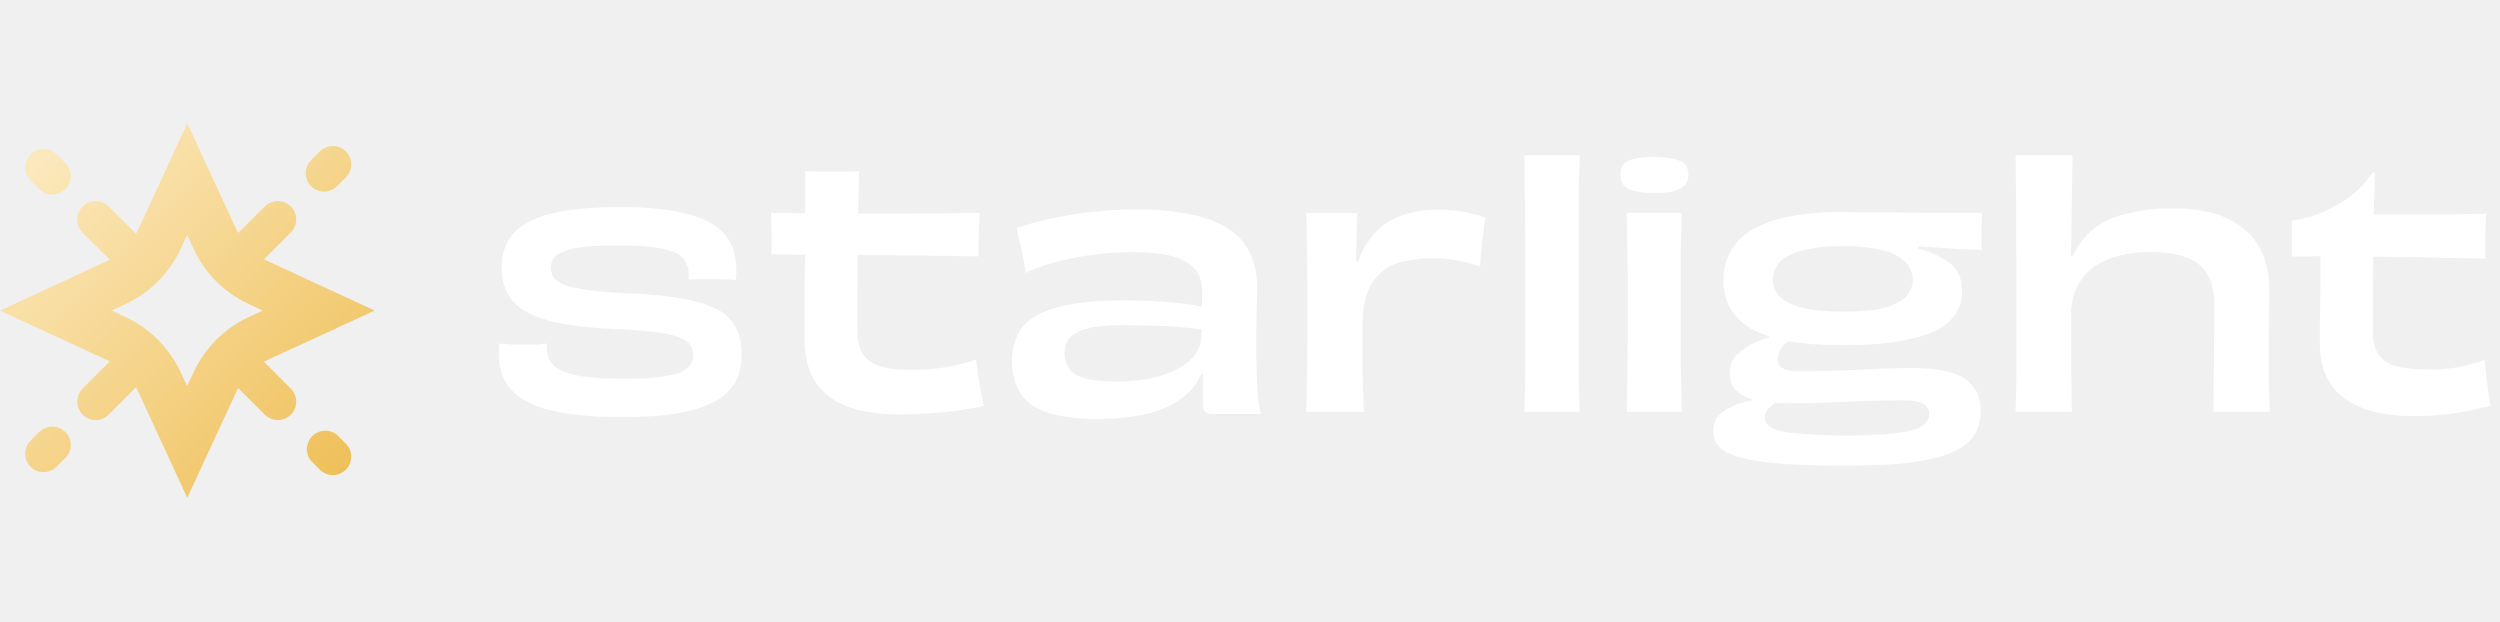
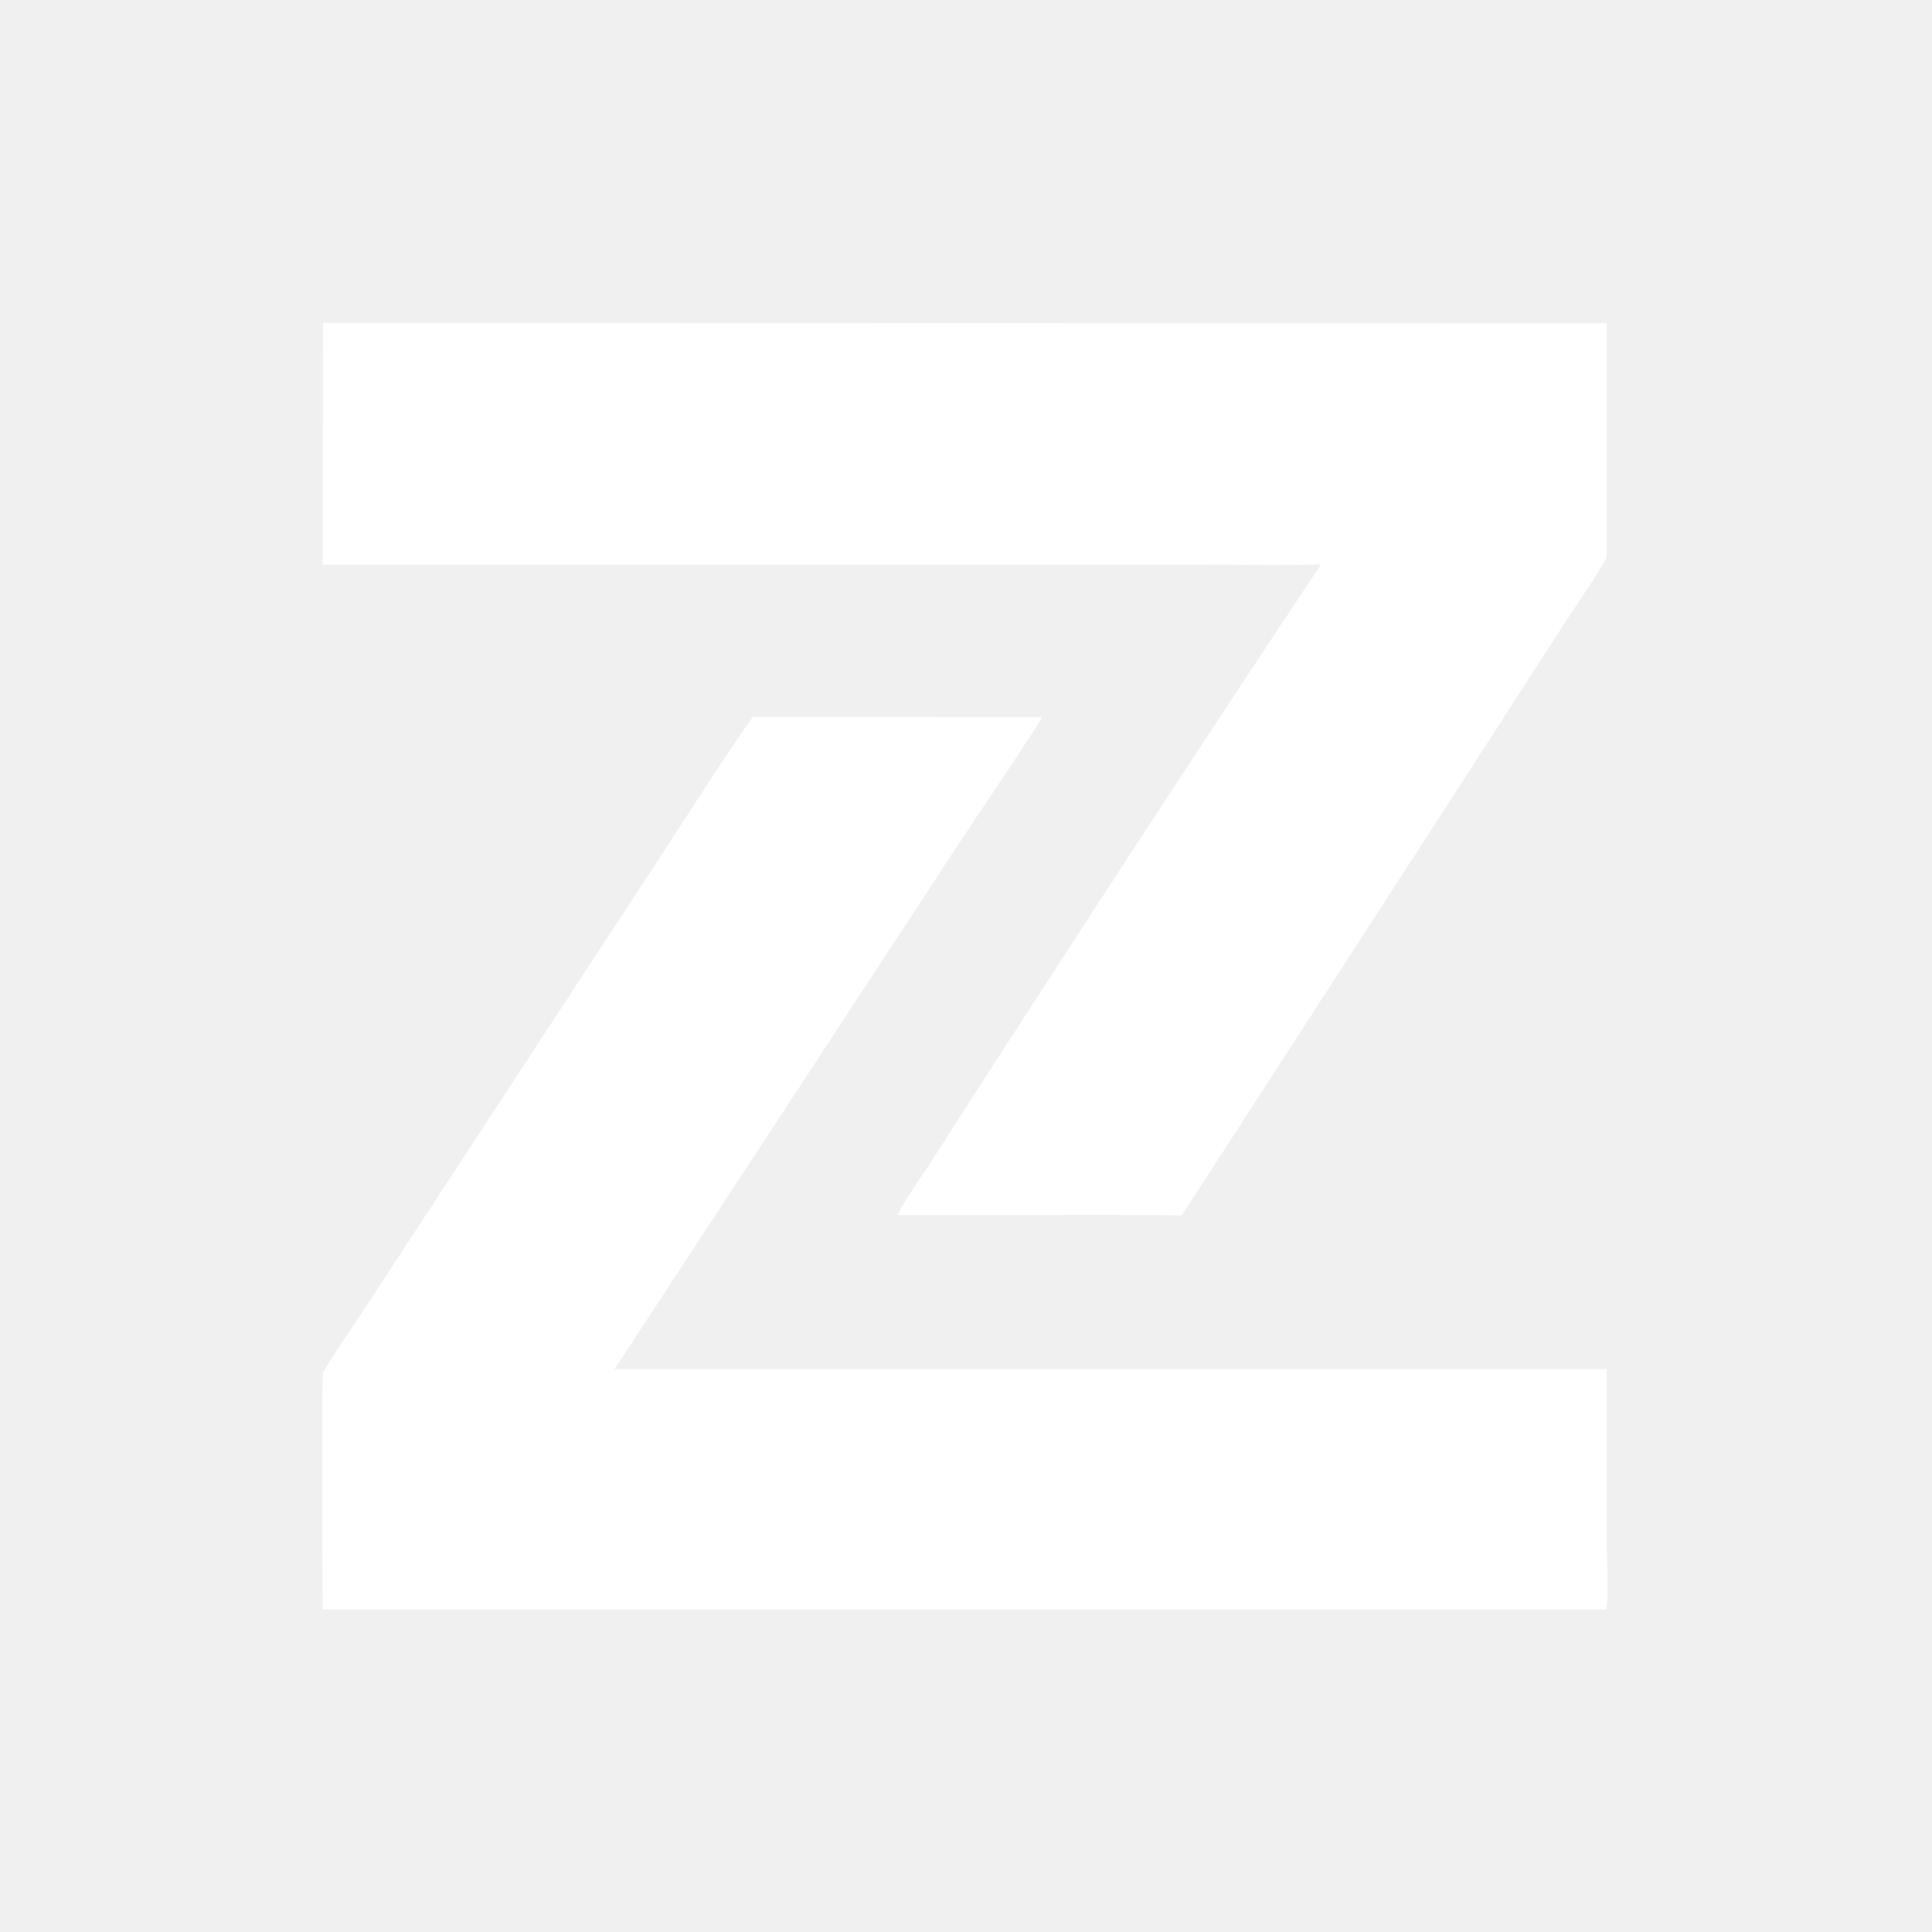
- <svg xmlns="http://www.w3.org/2000/svg" viewBox="0 -7 161 40">
-   <path fill="url(#a)" fill-rule="evenodd" d="M15.22 7.77 12.06.94 8.91 7.77l-.15.29L7 6.3a1.18 1.18 0 1 0-1.68 1.68l1.75 1.74-.2.1-.04.02L0 13l6.83 3.16.24.11-1.75 1.76A1.18 1.18 0 1 0 7 19.7l1.76-1.76.15.3 3.15 6.82 3.16-6.83.12-.24 1.71 1.71a1.18 1.18 0 1 0 1.68-1.67L17 16.3l.29-.15L24.13 13 17.3 9.84 17 9.7l1.73-1.73a1.18 1.18 0 1 0-1.68-1.67L15.35 8a4.15 4.15 0 0 1-.12-.21l-.01-.03Zm-3.17.36-.42.9a7.27 7.27 0 0 1-3.55 3.55l-.9.42.9.42a7.27 7.27 0 0 1 3.55 3.55l.42.9.42-.9a7.27 7.27 0 0 1 3.55-3.55l.9-.42-.9-.42a7.27 7.27 0 0 1-3.55-3.55l-.42-.9Z" clip-rule="evenodd" />
-   <path fill="url(#a)" d="M22.27 4.43a1.18 1.18 0 1 0-1.67-1.68l-.57.57a1.18 1.18 0 0 0 1.68 1.67l.56-.56ZM4.2 5.18c-.46.46-1.2.46-1.67 0l-.56-.56a1.18 1.18 0 0 1 1.67-1.68l.57.57c.46.46.46 1.2 0 1.67Zm0 15.64a1.18 1.18 0 0 0-1.67 0l-.56.56a1.18 1.18 0 0 0 1.67 1.68l.57-.57c.46-.46.46-1.2 0-1.67Zm18.07.75a1.18 1.18 0 0 1-1.67 1.68l-.57-.57a1.19 1.19 0 0 1 1.68-1.67l.56.56Z" />
-   <path fill="#fff" fill-rule="evenodd" d="M101.72 19.52h-3.55a89.91 89.91 0 0 0 .06-3.93V9.08c0-.7 0-1.4-.02-2.05 0-.65 0-1.3-.02-1.96 0-.65 0-1.34-.02-2.07h3.57l-.07 2.03v12.55l.05 1.94Zm44.45 0h-3.63c.02-.57.02-1.2.02-1.9.02-.7.02-1.46.02-2.28.02-.83.02-1.7.02-2.63 0-.84-.14-1.5-.42-2a2.35 2.35 0 0 0-1.33-1.11c-.6-.25-1.4-.37-2.4-.37-.7 0-1.37.08-2 .24-.6.15-1.14.4-1.61.72-.46.33-.81.76-1.07 1.28a4.07 4.07 0 0 0-.39 1.84v3.44l.03 1.15v.9l.02.72h-3.63a90.31 90.31 0 0 0 .06-3.9v-4.81c0-.72 0-1.42-.02-2.1V6.67c0-.67 0-1.3-.02-1.92 0-.63 0-1.2-.02-1.75h3.67a1231.15 1231.15 0 0 1-.06 3.95 64.28 64.28 0 0 1-.05 2.5l.12.03a4.76 4.76 0 0 1 3.17-2.64 11.3 11.3 0 0 1 3.27-.42c.98 0 1.85.1 2.62.32a5.1 5.1 0 0 1 1.94.98 4 4 0 0 1 1.24 1.66c.29.67.43 1.47.43 2.4 0 .4 0 .78-.02 1.1v.92l-.02.81v2.91l.06 2Zm-35.18-8.47a3.63 3.63 0 0 1 1.92-3.29 7.7 7.7 0 0 1 2.39-.83 17.66 17.66 0 0 1 4.14-.26h1.54c.62 0 1.3 0 2.05.02.75.02 1.52.02 2.3.02h2.3v.43c0 .21 0 .46-.02.73v.72l.03.5a26.5 26.5 0 0 1-2.18-.1 266.79 266.79 0 0 0-1.92-.12v.14a6.23 6.23 0 0 1 2.03.93c.27.21.47.47.6.79.12.3.19.64.19 1.04a2.53 2.53 0 0 1-.7 1.8c-.24.25-.55.49-.95.7-.4.2-.88.37-1.45.51s-1.24.26-2 .34c-.77.07-1.65.11-2.63.11-1.36 0-2.52-.09-3.5-.26l-.21.2a1.7 1.7 0 0 0-.33.49c-.07.15-.1.32-.1.49 0 .27.1.46.32.57.23.12.53.18.92.18a85.08 85.08 0 0 0 5.25-.15 58.4 58.4 0 0 1 2.15-.05c1.01 0 1.84.1 2.48.28.65.19 1.14.48 1.45.9.33.41.5.95.5 1.62a3 3 0 0 1-.18 1.02c-.1.32-.27.6-.51.86-.24.25-.58.48-1 .68-.42.2-.94.37-1.58.51a17 17 0 0 1-2.29.32 55.99 55.99 0 0 1-6.87 0 20.42 20.42 0 0 1-2.5-.3 5.4 5.4 0 0 1-1.45-.47c-.33-.18-.56-.4-.68-.64a1.65 1.65 0 0 1 .04-1.53c.16-.23.38-.43.68-.6a5.11 5.11 0 0 1 1.58-.57v-.09a2.94 2.94 0 0 1-.66-.28 1.54 1.54 0 0 1-.58-.6 1.7 1.7 0 0 1-.17-.77c0-.44.14-.82.4-1.15a5.16 5.16 0 0 1 2.16-1.17v-.05c-.48-.16-.9-.34-1.26-.55a3.73 3.73 0 0 1-1.3-1.32 3.78 3.78 0 0 1-.4-1.75Zm2.97 8.17c.1-.09.2-.18.34-.28.28.02.57.03.9.03a73.12 73.12 0 0 0 3.56-.09 91.74 91.74 0 0 1 3.75-.1c.44 0 .79.03 1.03.1.25.06.43.16.53.3.12.13.17.3.17.51a.8.8 0 0 1-.25.58 1.8 1.8 0 0 1-.84.42c-.38.12-.91.2-1.6.26a34.4 34.4 0 0 1-6.42-.1c-.4-.06-.7-.14-.92-.24a1.1 1.1 0 0 1-.45-.34.83.83 0 0 1 .2-1.05Zm9.22-8.17c0-.46-.16-.85-.47-1.18a2.9 2.9 0 0 0-1.45-.74 9.69 9.69 0 0 0-2.57-.28c-1.06 0-1.93.1-2.6.28-.67.17-1.16.42-1.47.74a1.63 1.63 0 0 0 0 2.24c.3.3.77.54 1.43.7.67.18 1.55.26 2.64.26 1.07 0 1.93-.07 2.59-.23.65-.17 1.13-.4 1.43-.7.3-.32.47-.68.47-1.1Zm-14.53-6.36a1.25 1.25 0 0 0 .02-.84.57.57 0 0 0-.2-.3.84.84 0 0 0-.38-.23 5.67 5.67 0 0 0-1.54-.21c-.45 0-.83.03-1.13.08-.28.04-.5.12-.66.22a.78.78 0 0 0-.32.36 1.1 1.1 0 0 0-.08.45c0 .14.01.27.04.38.03.11.09.23.17.34.1.1.23.19.39.26.17.07.38.13.64.17a6.65 6.65 0 0 0 2.06-.02c.3-.07.53-.17.67-.28a.9.9 0 0 0 .32-.38Zm-3.89 14.83h3.55a506.43 506.43 0 0 0-.07-3.03V9.66c0-.48 0-.97.02-1.45l.05-1.5h-3.55c.02.52.02 1.01.02 1.5.02.48.03.97.03 1.45l.02 1.52v3.56l-.02 1.64-.03 1.56c0 .51 0 1.04-.02 1.58Zm-20.64 0h3.72a102.25 102.25 0 0 1-.09-2.58v-3.12c0-.77.1-1.41.3-1.94a3.14 3.14 0 0 1 2.27-2.03 8.9 8.9 0 0 1 5 .32 23.1 23.1 0 0 1 .14-1.62l.1-.85c.03-.27.07-.5.11-.69a9.23 9.23 0 0 0-3.1-.51c-.75 0-1.44.1-2.07.3-.6.18-1.15.48-1.62.87a4.95 4.95 0 0 0-1.41 2.17l-.15-.02v-.2a381.87 381.87 0 0 1 .09-2.9h-3.29a255.09 255.09 0 0 1 0 12.8ZM49.66 6.72a82.9 82.9 0 0 1 2.2.02V4.03c.28 0 .58 0 .87.02h2.03l.56-.03-.05 2.33v.4h3.23l2.43-.01 2.16-.03a65.92 65.92 0 0 0-.07 1.88v.92l-1.47-.02c-.51-.02-1.06-.02-1.64-.02-.57-.02-1.16-.02-1.78-.02a77.1 77.1 0 0 0-1.83-.03l-1.07-.01c0 .64 0 1.31-.02 2v2.9c0 .54.1 1 .3 1.39.2.37.54.65 1.02.83.49.19 1.15.28 1.99.28a12.78 12.78 0 0 0 4.33-.64l.09.62.08.6c.05.2.08.4.1.62l.12.57.12.56c-.54.11-1.08.21-1.64.3a29.41 29.41 0 0 1-3.59.25 13 13 0 0 1-2.51-.21 6.44 6.44 0 0 1-1.82-.66 4.2 4.2 0 0 1-1.17-1.05 3.8 3.8 0 0 1-.62-1.32 6.16 6.16 0 0 1-.2-1.58V11.6c.02-.65.03-1.32.03-2v-.2h-.75l-1.4-.02V8.06c0-.26-.02-.5-.03-.73v-.62ZM42.33 17.3c-.57.06-1.28.09-2.13.09-.93 0-1.71-.04-2.35-.11a5.9 5.9 0 0 1-1.54-.34 1.83 1.83 0 0 1-.83-.6 1.52 1.52 0 0 1-.26-.9v-.32a7 7 0 0 1-.68.07H33.1a21.65 21.65 0 0 1-.96-.06v.4a4.11 4.11 0 0 0 .23 1.69c.19.44.47.83.86 1.17.38.33.89.6 1.51.83.63.22 1.38.37 2.24.47.89.12 1.92.17 3.1.17 1.42 0 2.62-.08 3.58-.25a7.75 7.75 0 0 0 2.37-.75 3.24 3.24 0 0 0 1.33-1.26c.27-.51.4-1.1.4-1.75 0-.64-.1-1.19-.32-1.64a2.6 2.6 0 0 0-1.06-1.18 6.72 6.72 0 0 0-2.14-.74c-.9-.19-2.06-.32-3.48-.39a28.8 28.8 0 0 1-2.82-.21c-.7-.1-1.22-.22-1.58-.34-.35-.15-.6-.31-.72-.5a1.16 1.16 0 0 1 .02-1.23c.14-.19.38-.34.7-.45.33-.13.77-.22 1.33-.28.55-.06 1.25-.08 2.09-.08.88 0 1.61.03 2.2.1.58.06 1.04.17 1.39.32a1.45 1.45 0 0 1 .98 1.39V11l.62-.02h1.45l.53.02c.17 0 .32.01.45.03v-.22l.02-.21v-.21c0-.6-.1-1.13-.3-1.58-.2-.46-.5-.84-.92-1.16-.4-.31-.9-.56-1.51-.74-.6-.2-1.3-.35-2.11-.43-.82-.1-1.73-.15-2.76-.15-1.36 0-2.53.09-3.5.26a7.3 7.3 0 0 0-2.32.72c-.59.33-1.02.73-1.29 1.22-.27.48-.4 1.05-.4 1.7 0 .58.1 1.1.32 1.56.21.46.58.86 1.1 1.2.54.33 1.25.59 2.16.79.93.2 2.1.33 3.5.4 1.14.05 2.05.11 2.74.2.7.08 1.22.2 1.58.34.37.14.62.3.74.49.13.18.2.4.2.64 0 .26-.07.48-.22.68-.14.2-.38.37-.72.5-.34.1-.8.2-1.39.27Zm106.58-7.8h.53v1.18c0 .5 0 1.02-.02 1.56 0 .52 0 1.04-.02 1.53v1.37c0 .68.1 1.3.32 1.88.23.57.58 1.06 1.05 1.47.48.41 1.1.73 1.87.96.77.23 1.7.34 2.8.34.64 0 1.23-.02 1.77-.08a14 14 0 0 0 1.6-.22c.53-.1 1.06-.22 1.58-.36l-.15-.92-.13-1.04-.1-1a9.42 9.42 0 0 1-3.9.61c-.75 0-1.37-.07-1.87-.21-.48-.16-.84-.4-1.08-.75a2.53 2.53 0 0 1-.34-1.38v-2.95l.02-1.96.94.02a69.12 69.12 0 0 1 3.39.06c.54 0 1.05 0 1.54.02l1.34.02V8.7l.02-1.02.05-.92-1.86.04h-5.39v-.34c.04-.78.06-1.56.07-2.34h-.15a6.35 6.35 0 0 1-2.32 2.1 7.83 7.83 0 0 1-2.88.99v2.31h1.32ZM78.25 19.66h2.95a7.91 7.91 0 0 1-.23-1.58 712.43 712.43 0 0 1-.07-2.22v-1.48a1459.86 1459.86 0 0 1 .07-2.83c0-.79-.14-1.48-.41-2.1a3.73 3.73 0 0 0-1.28-1.6c-.6-.44-1.4-.77-2.41-1a16.44 16.44 0 0 0-3.76-.36 24.73 24.73 0 0 0-5.31.57 19 19 0 0 0-2.33.62l.13.62a20.33 20.33 0 0 1 .45 2.28 9.79 9.79 0 0 1 2.09-.74 19.14 19.14 0 0 1 4.74-.6c.9 0 1.63.06 2.22.17.58.11 1.04.29 1.38.51.34.22.59.48.73.8.14.3.21.68.21 1.1a16.87 16.87 0 0 1-.02.93c-.3-.07-.64-.13-1.02-.18a34.32 34.32 0 0 0-3.97-.23c-1.26 0-2.34.07-3.27.23-.91.14-1.66.37-2.26.68-.59.32-1.02.71-1.3 1.2a4.26 4.26 0 0 0-.1 3.44c.2.48.53.88.97 1.19a4.7 4.7 0 0 0 1.73.68c.7.15 1.53.22 2.5.22 1.34 0 2.5-.14 3.48-.4 1-.3 1.78-.72 2.37-1.29.36-.35.64-.75.82-1.2h.13a37.88 37.88 0 0 0-.01 2.16c.02.11.07.2.12.26.07.05.16.1.26.13l.4.02Zm-.87-5.45c-.8-.1-1.6-.17-2.4-.21-.87-.04-1.81-.06-2.8-.06-.66 0-1.22.04-1.67.12-.46.08-.83.18-1.11.32-.29.15-.5.33-.64.56-.13.23-.2.5-.2.81 0 .3.06.56.18.79.1.23.29.42.53.58.25.14.59.25 1 .34a12.03 12.03 0 0 0 3.9-.1c.7-.17 1.29-.38 1.76-.65.48-.27.84-.59 1.09-.96.24-.37.36-.78.36-1.22v-.32Z" clip-rule="evenodd" />
-   <defs>
-     <linearGradient id="a" x1="0" x2="23.09" y1="2.15" y2="25.55" gradientUnits="userSpaceOnUse">
-       <stop stop-color="#FCECC5" />
-       <stop offset="1" stop-color="#EEBD52" />
-     </linearGradient>
-   </defs>
+ <svg xmlns="http://www.w3.org/2000/svg" width="1024" height="1024">
+   <path d="M171.189 171.12L851.593 171.306L851.603 295.578C844.773 307.483 836.719 318.77 829.254 330.283L789.386 392.189L626.394 644.175C576.177 643.579 525.931 644.299 475.708 643.95C480.762 633.918 488.613 623.538 494.725 613.872Q519.084 575.586 543.886 537.583Q621.203 417.813 700.199 299.141C679.089 299.886 657.701 299.285 636.569 299.321L504.901 299.306L171.015 299.256L171.189 171.12Z" />
+   <path d="M398.98 380.003L552.29 380.102C550.045 384.449 546.985 388.616 544.331 392.743Q534.409 408.194 524.019 423.334C509.415 445.04 495.231 467.069 480.84 488.921L325.66 725.769L851.634 725.687L851.592 815.908C851.595 825.931 852.8 843.892 851.426 852.994L170.933 853.055C170.913 811.357 170.359 769.566 170.99 727.877C178.105 715.551 186.692 703.69 194.45 691.739L251.469 604.582L347.435 457.948C364.548 431.968 381.088 405.448 398.98 380.003Z" />
+   <style>
+       path { fill: #FFF; }
+     </style>
</svg>
